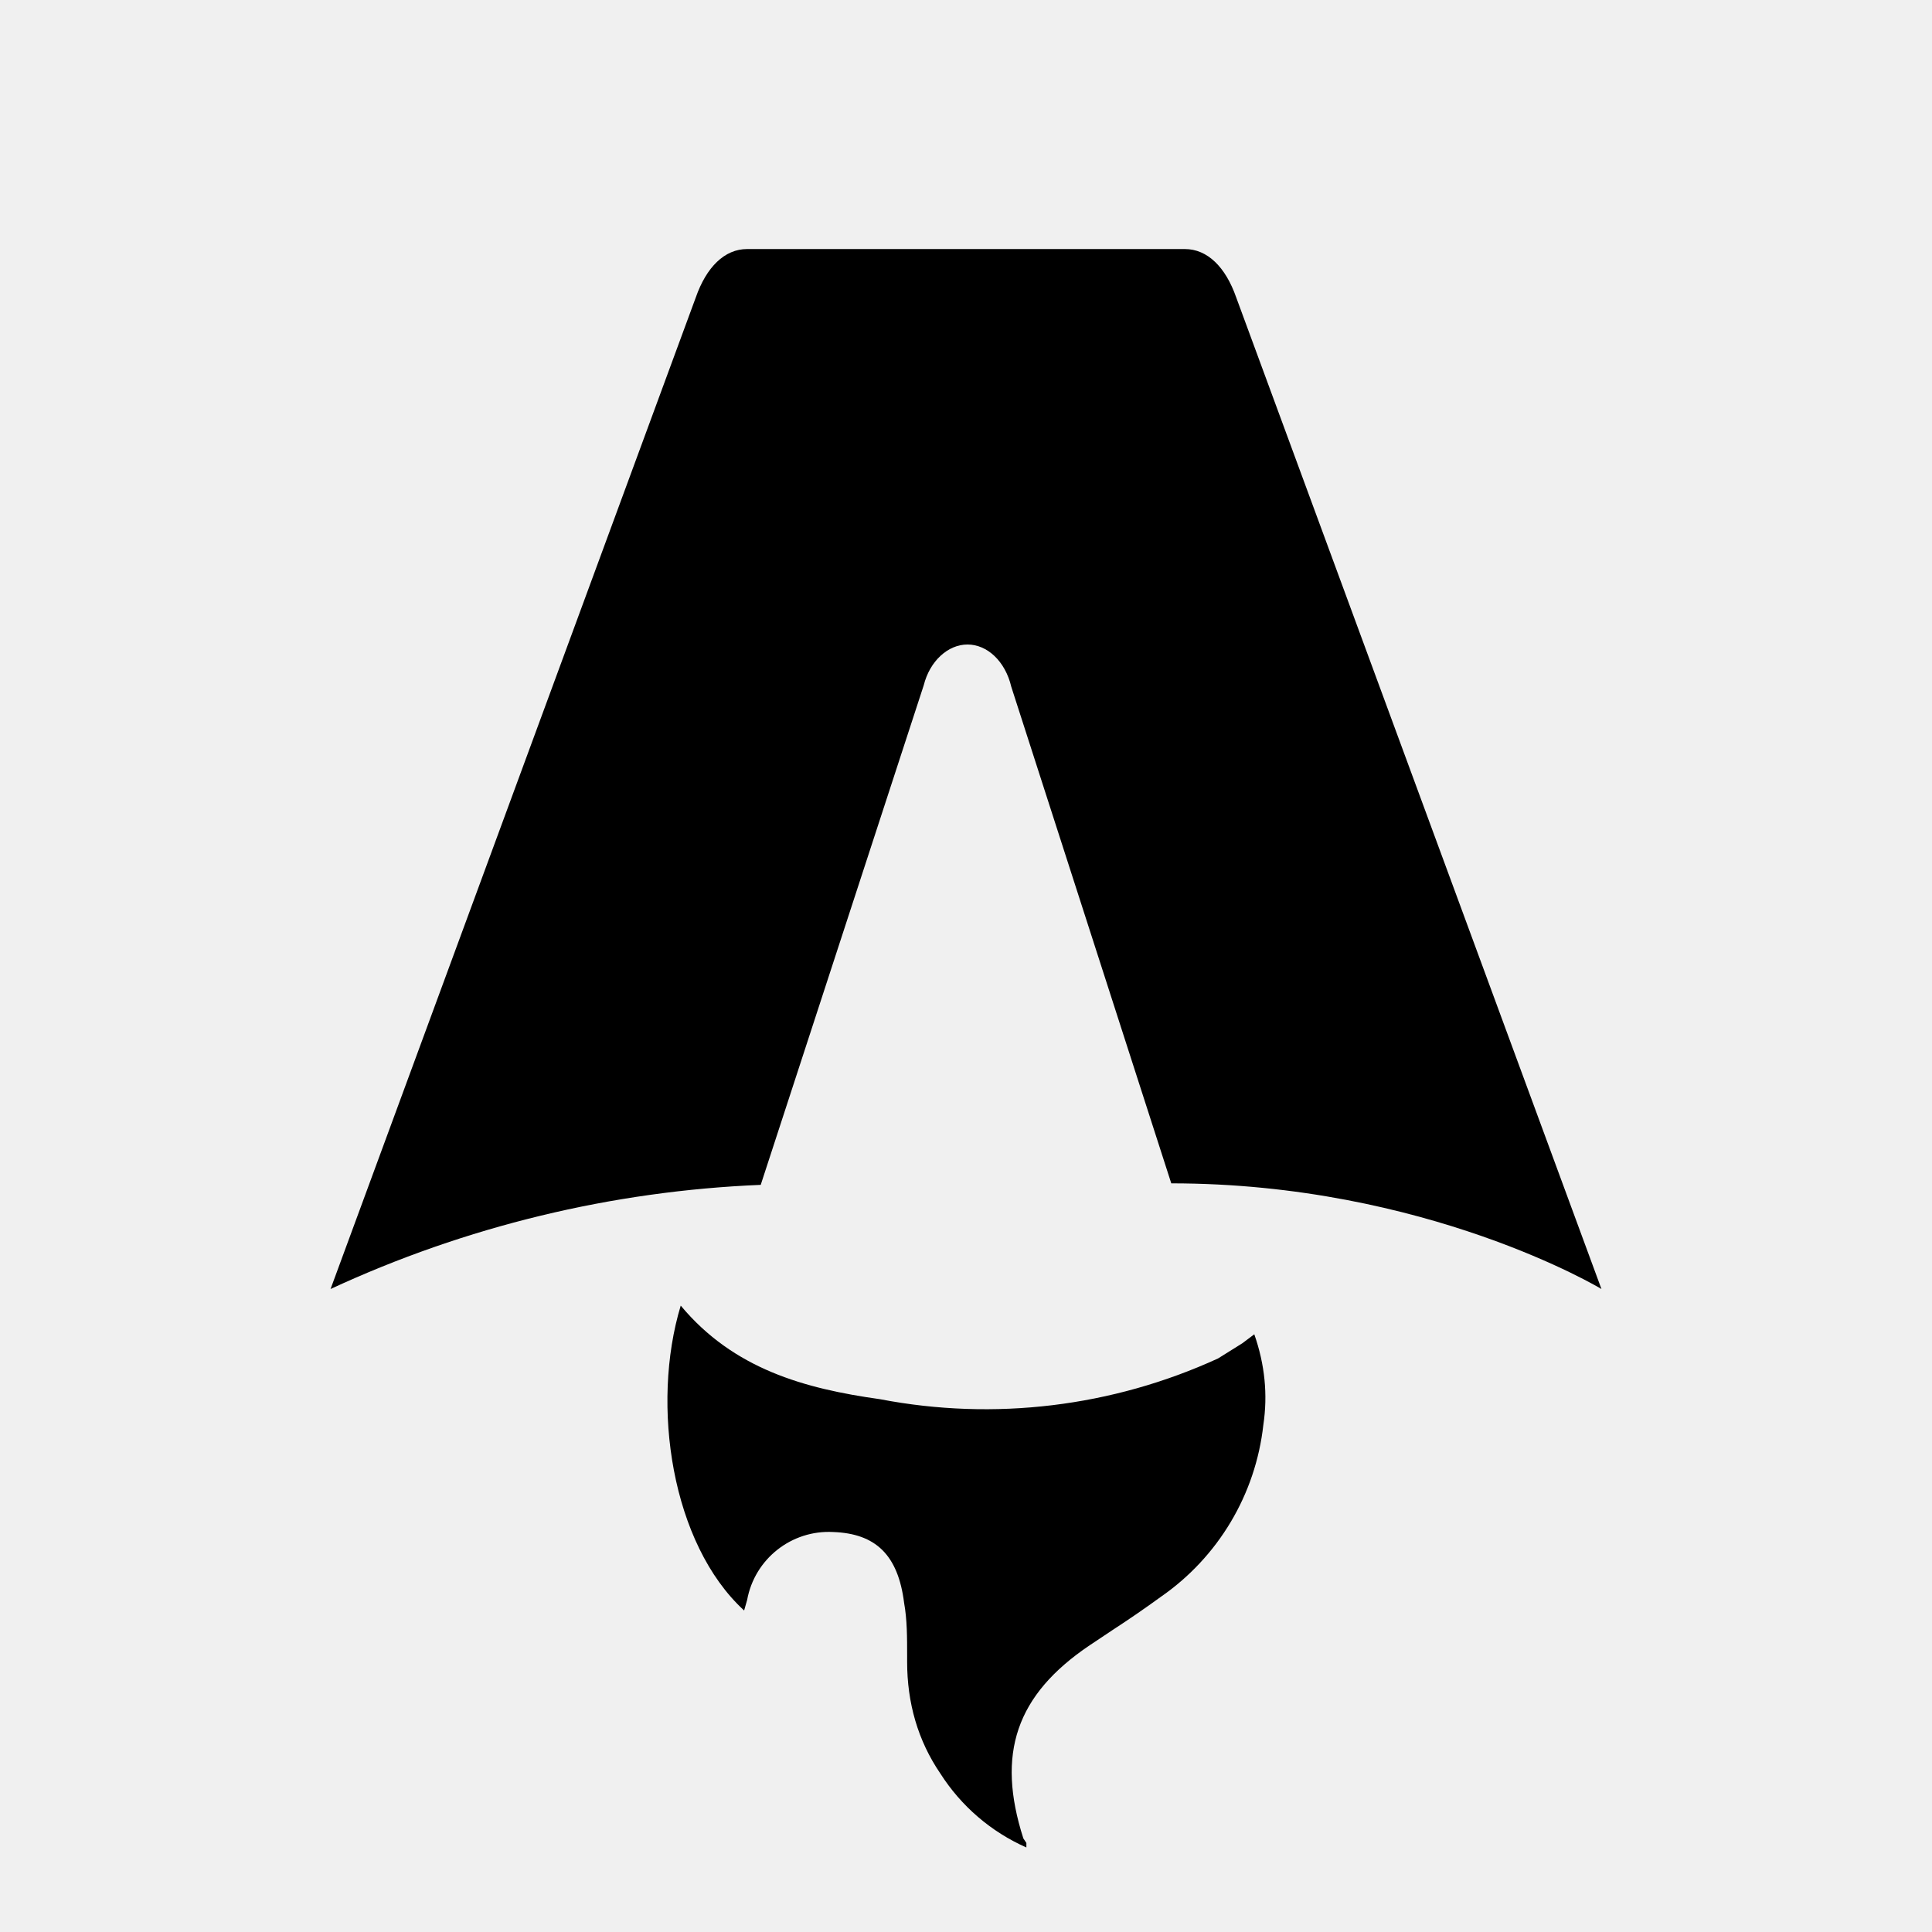
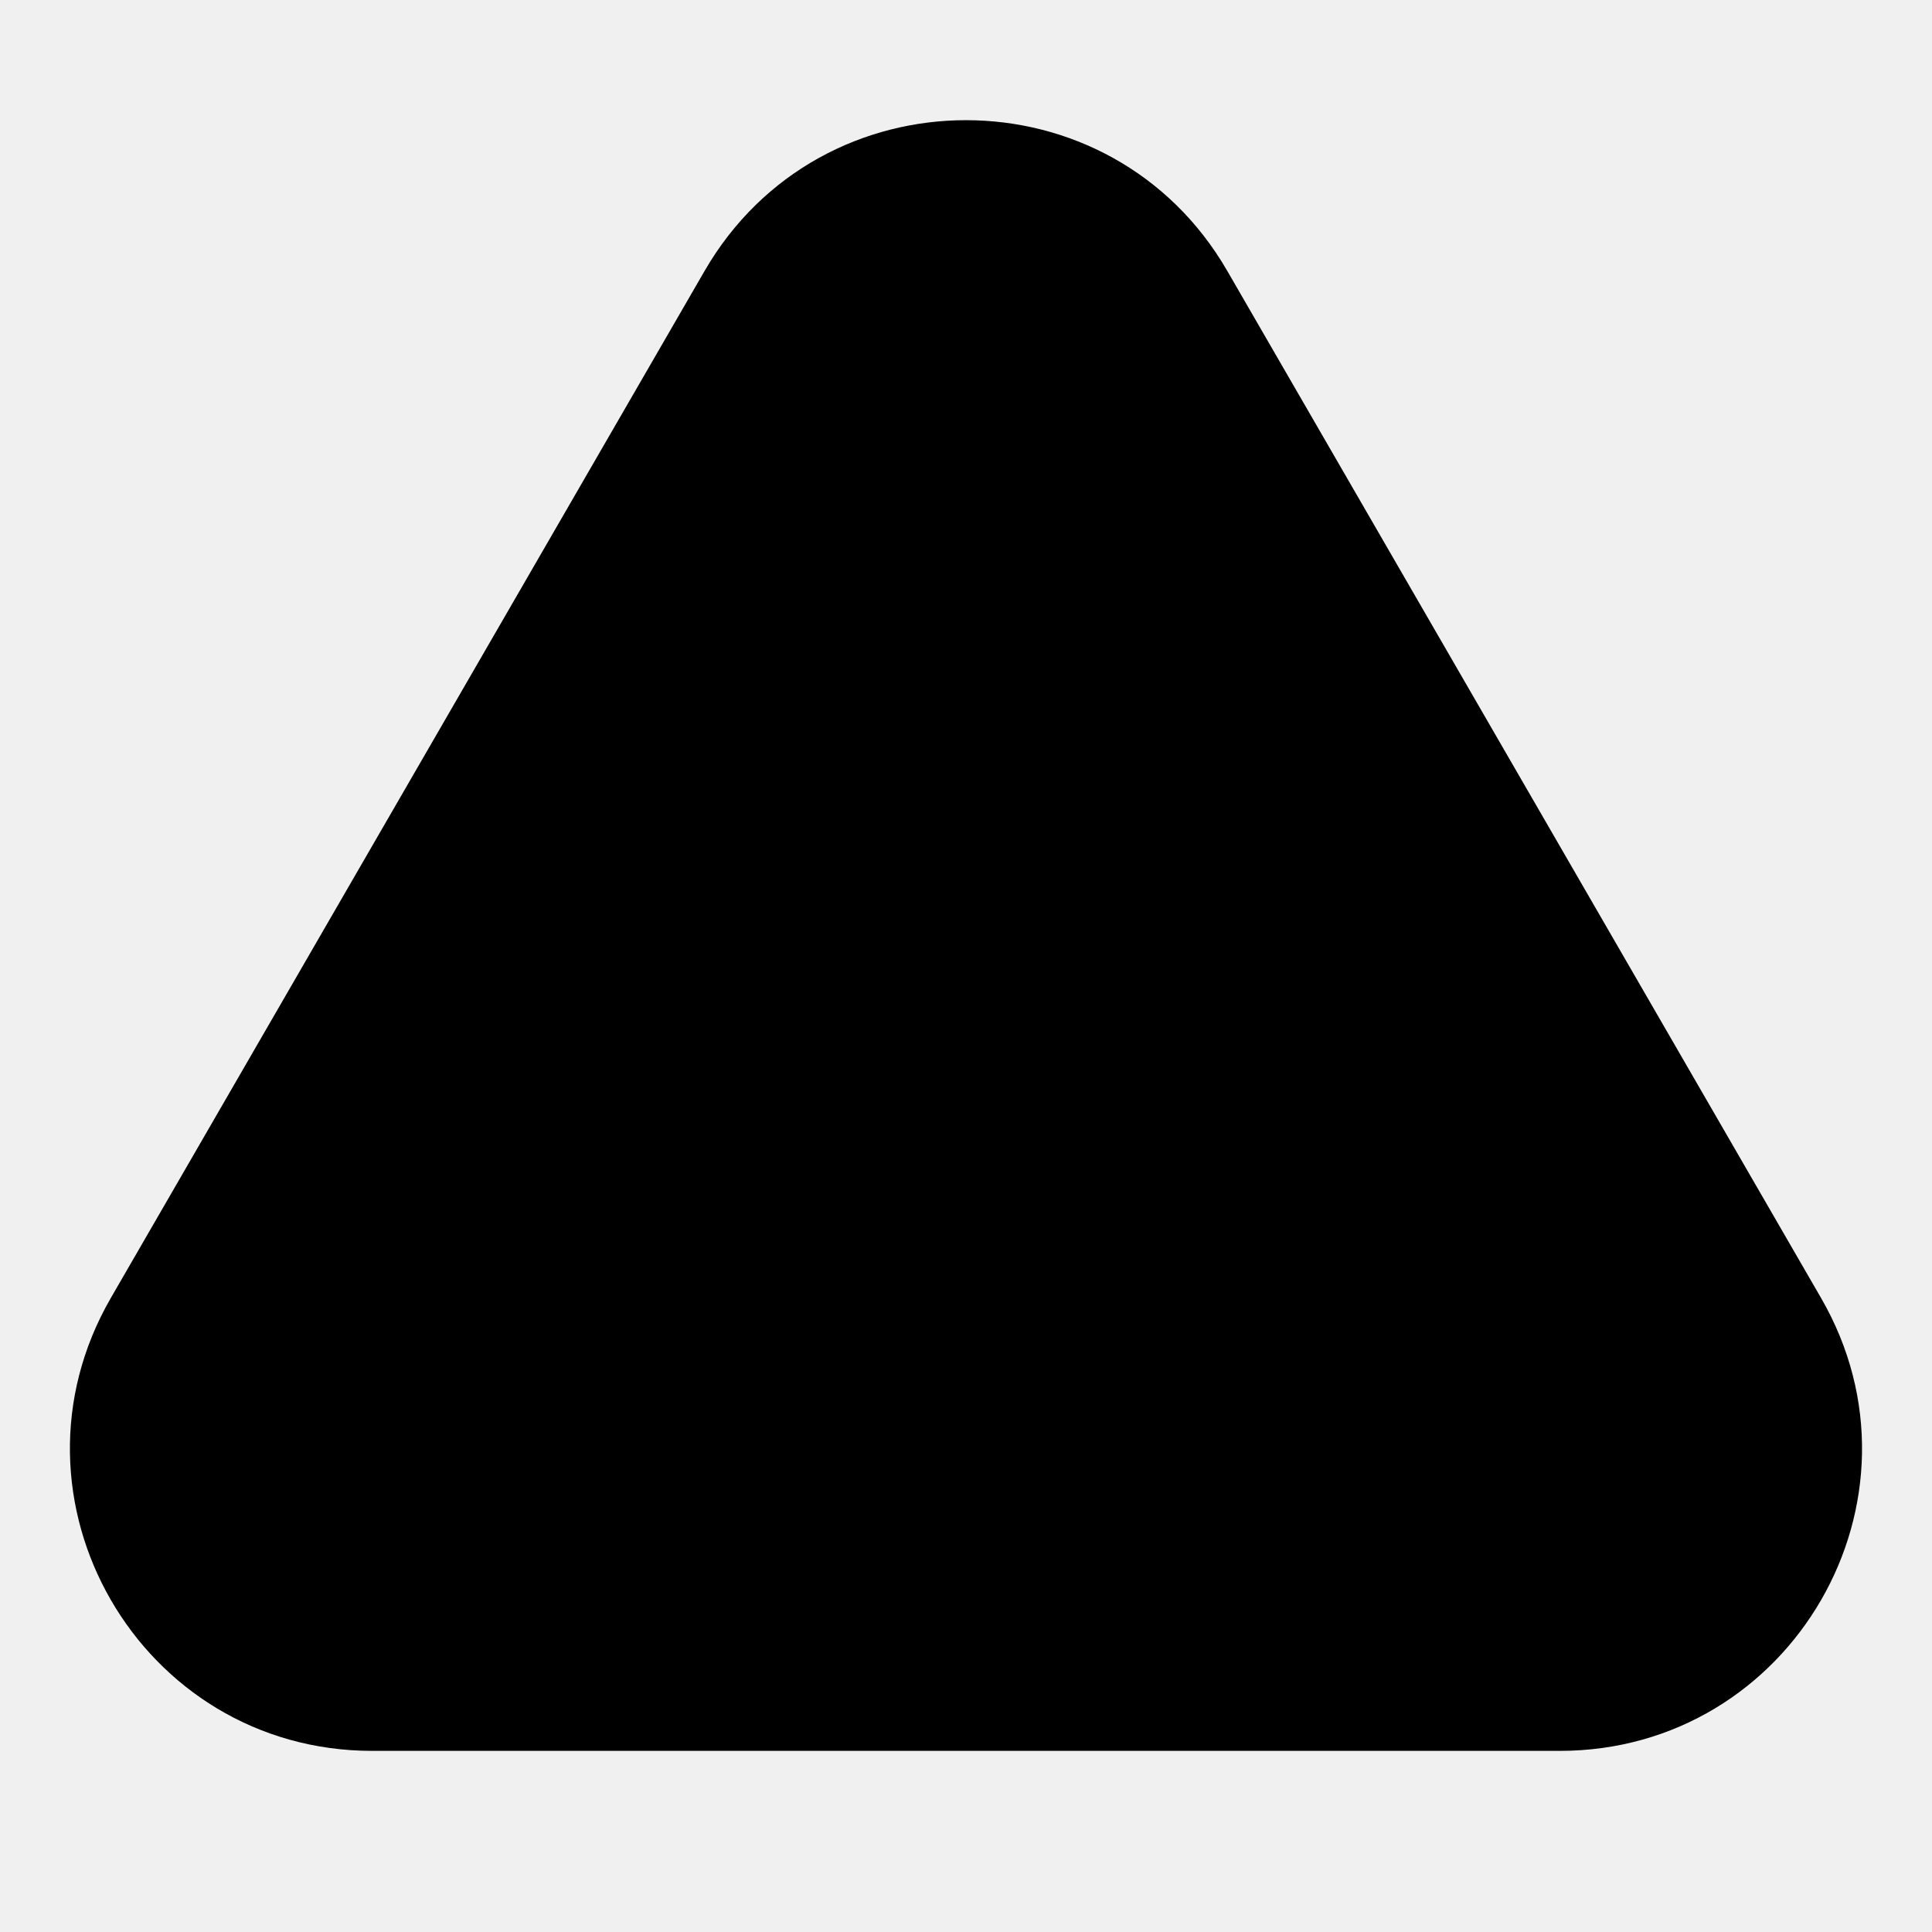
- <svg xmlns="http://www.w3.org/2000/svg" fill="none" viewBox="0 0 128 128">
-   <path d="M50.4 78.5a75.1 75.1 0 0 0-28.5 6.9l24.2-65.7c.7-2 1.9-3.2 3.4-3.2h29c1.5 0 2.7 1.2 3.4 3.2l24.2 65.7s-11.6-7-28.5-7L67 45.5c-.4-1.7-1.6-2.8-2.9-2.8-1.3 0-2.5 1.1-2.9 2.7L50.4 78.5Zm-1.1 28.2Zm-4.2-20.2c-2 6.6-.6 15.8 4.2 20.2a17.5 17.5 0 0 1 .2-.7 5.5 5.5 0 0 1 5.7-4.5c2.8.1 4.3 1.5 4.7 4.7.2 1.1.2 2.3.2 3.5v.4c0 2.7.7 5.2 2.2 7.4a13 13 0 0 0 5.7 4.9v-.3l-.2-.3c-1.8-5.6-.5-9.5 4.4-12.8l1.5-1a73 73 0 0 0 3.2-2.2 16 16 0 0 0 6.8-11.4c.3-2 .1-4-.6-6l-.8.6-1.6 1a37 37 0 0 1-22.4 2.7c-5-.7-9.7-2-13.2-6.2Z" />
-   <style>path{fill:#000}@media (prefers-color-scheme:dark){path{fill:#fff}}</style>
+ <svg xmlns="http://www.w3.org/2000/svg" width="32" height="32" viewBox="0 0 16 16">
+   <path fill="currentColor" d="M10.164 2.244c-.962-1.665-3.366-1.665-4.329 0L.918 10.749c-.963 1.666.24 3.751 2.165 3.751h9.834c1.925 0 3.128-2.085 2.164-3.751z" />
</svg>
